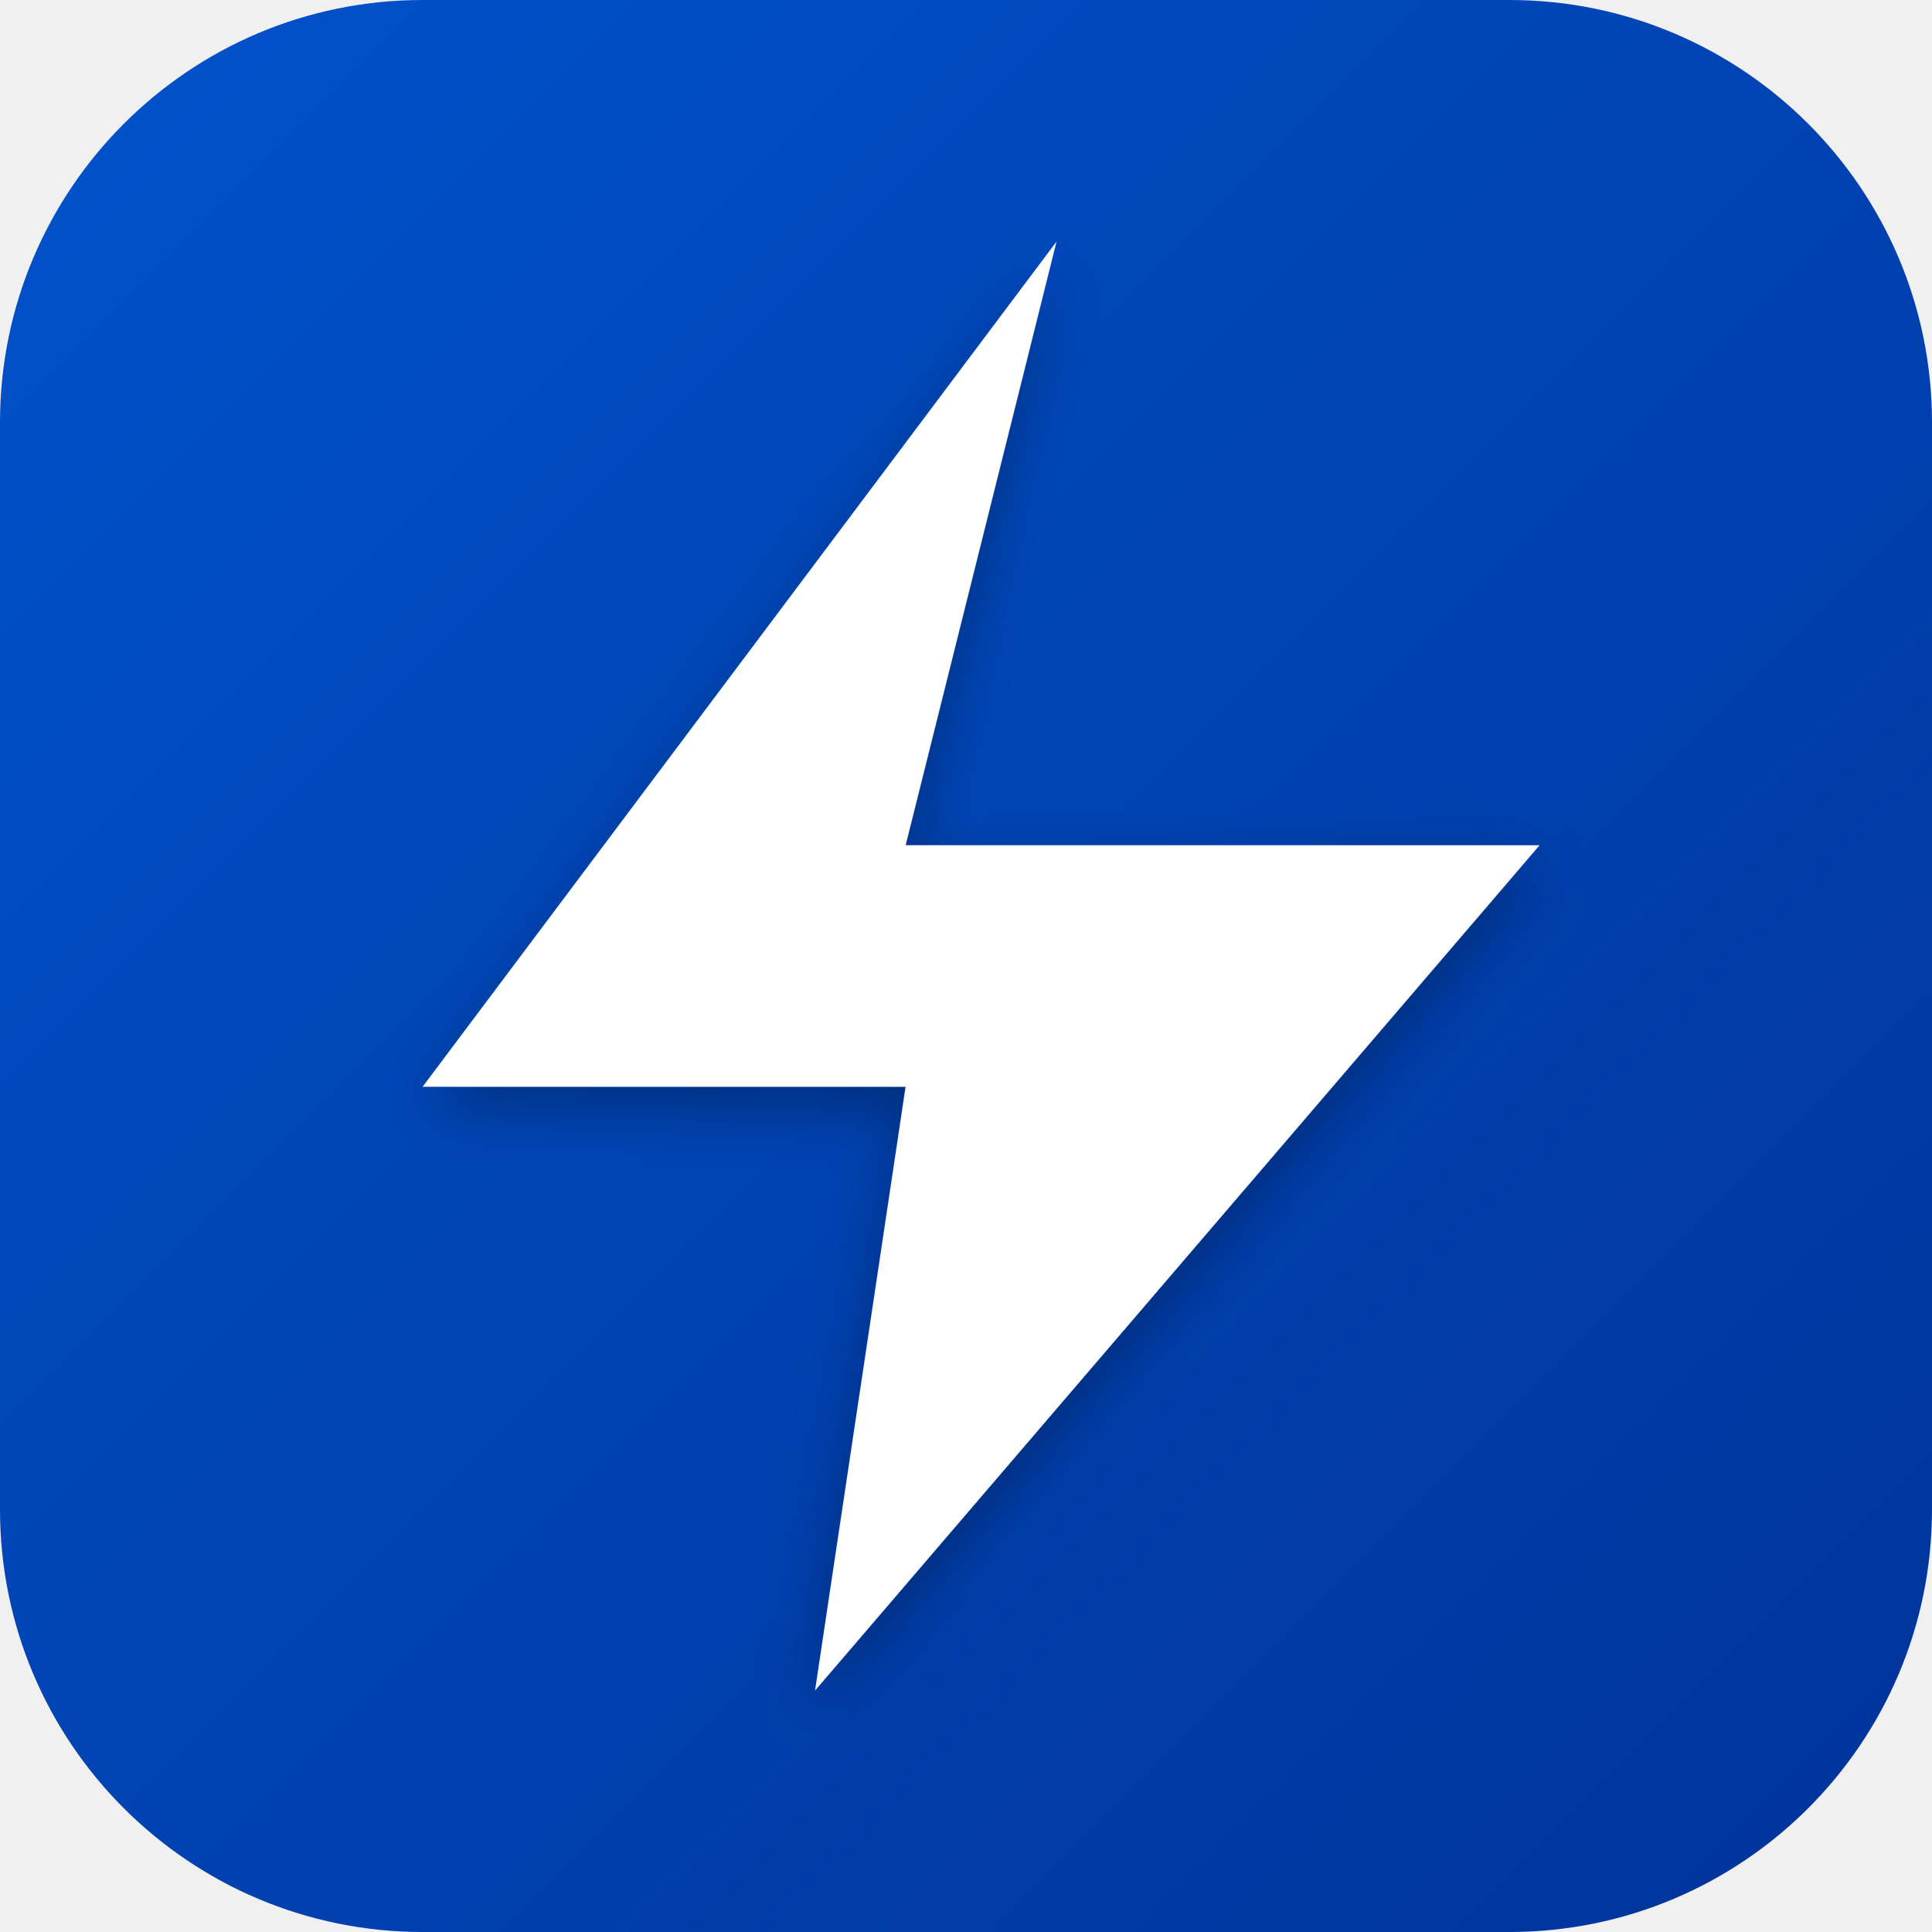
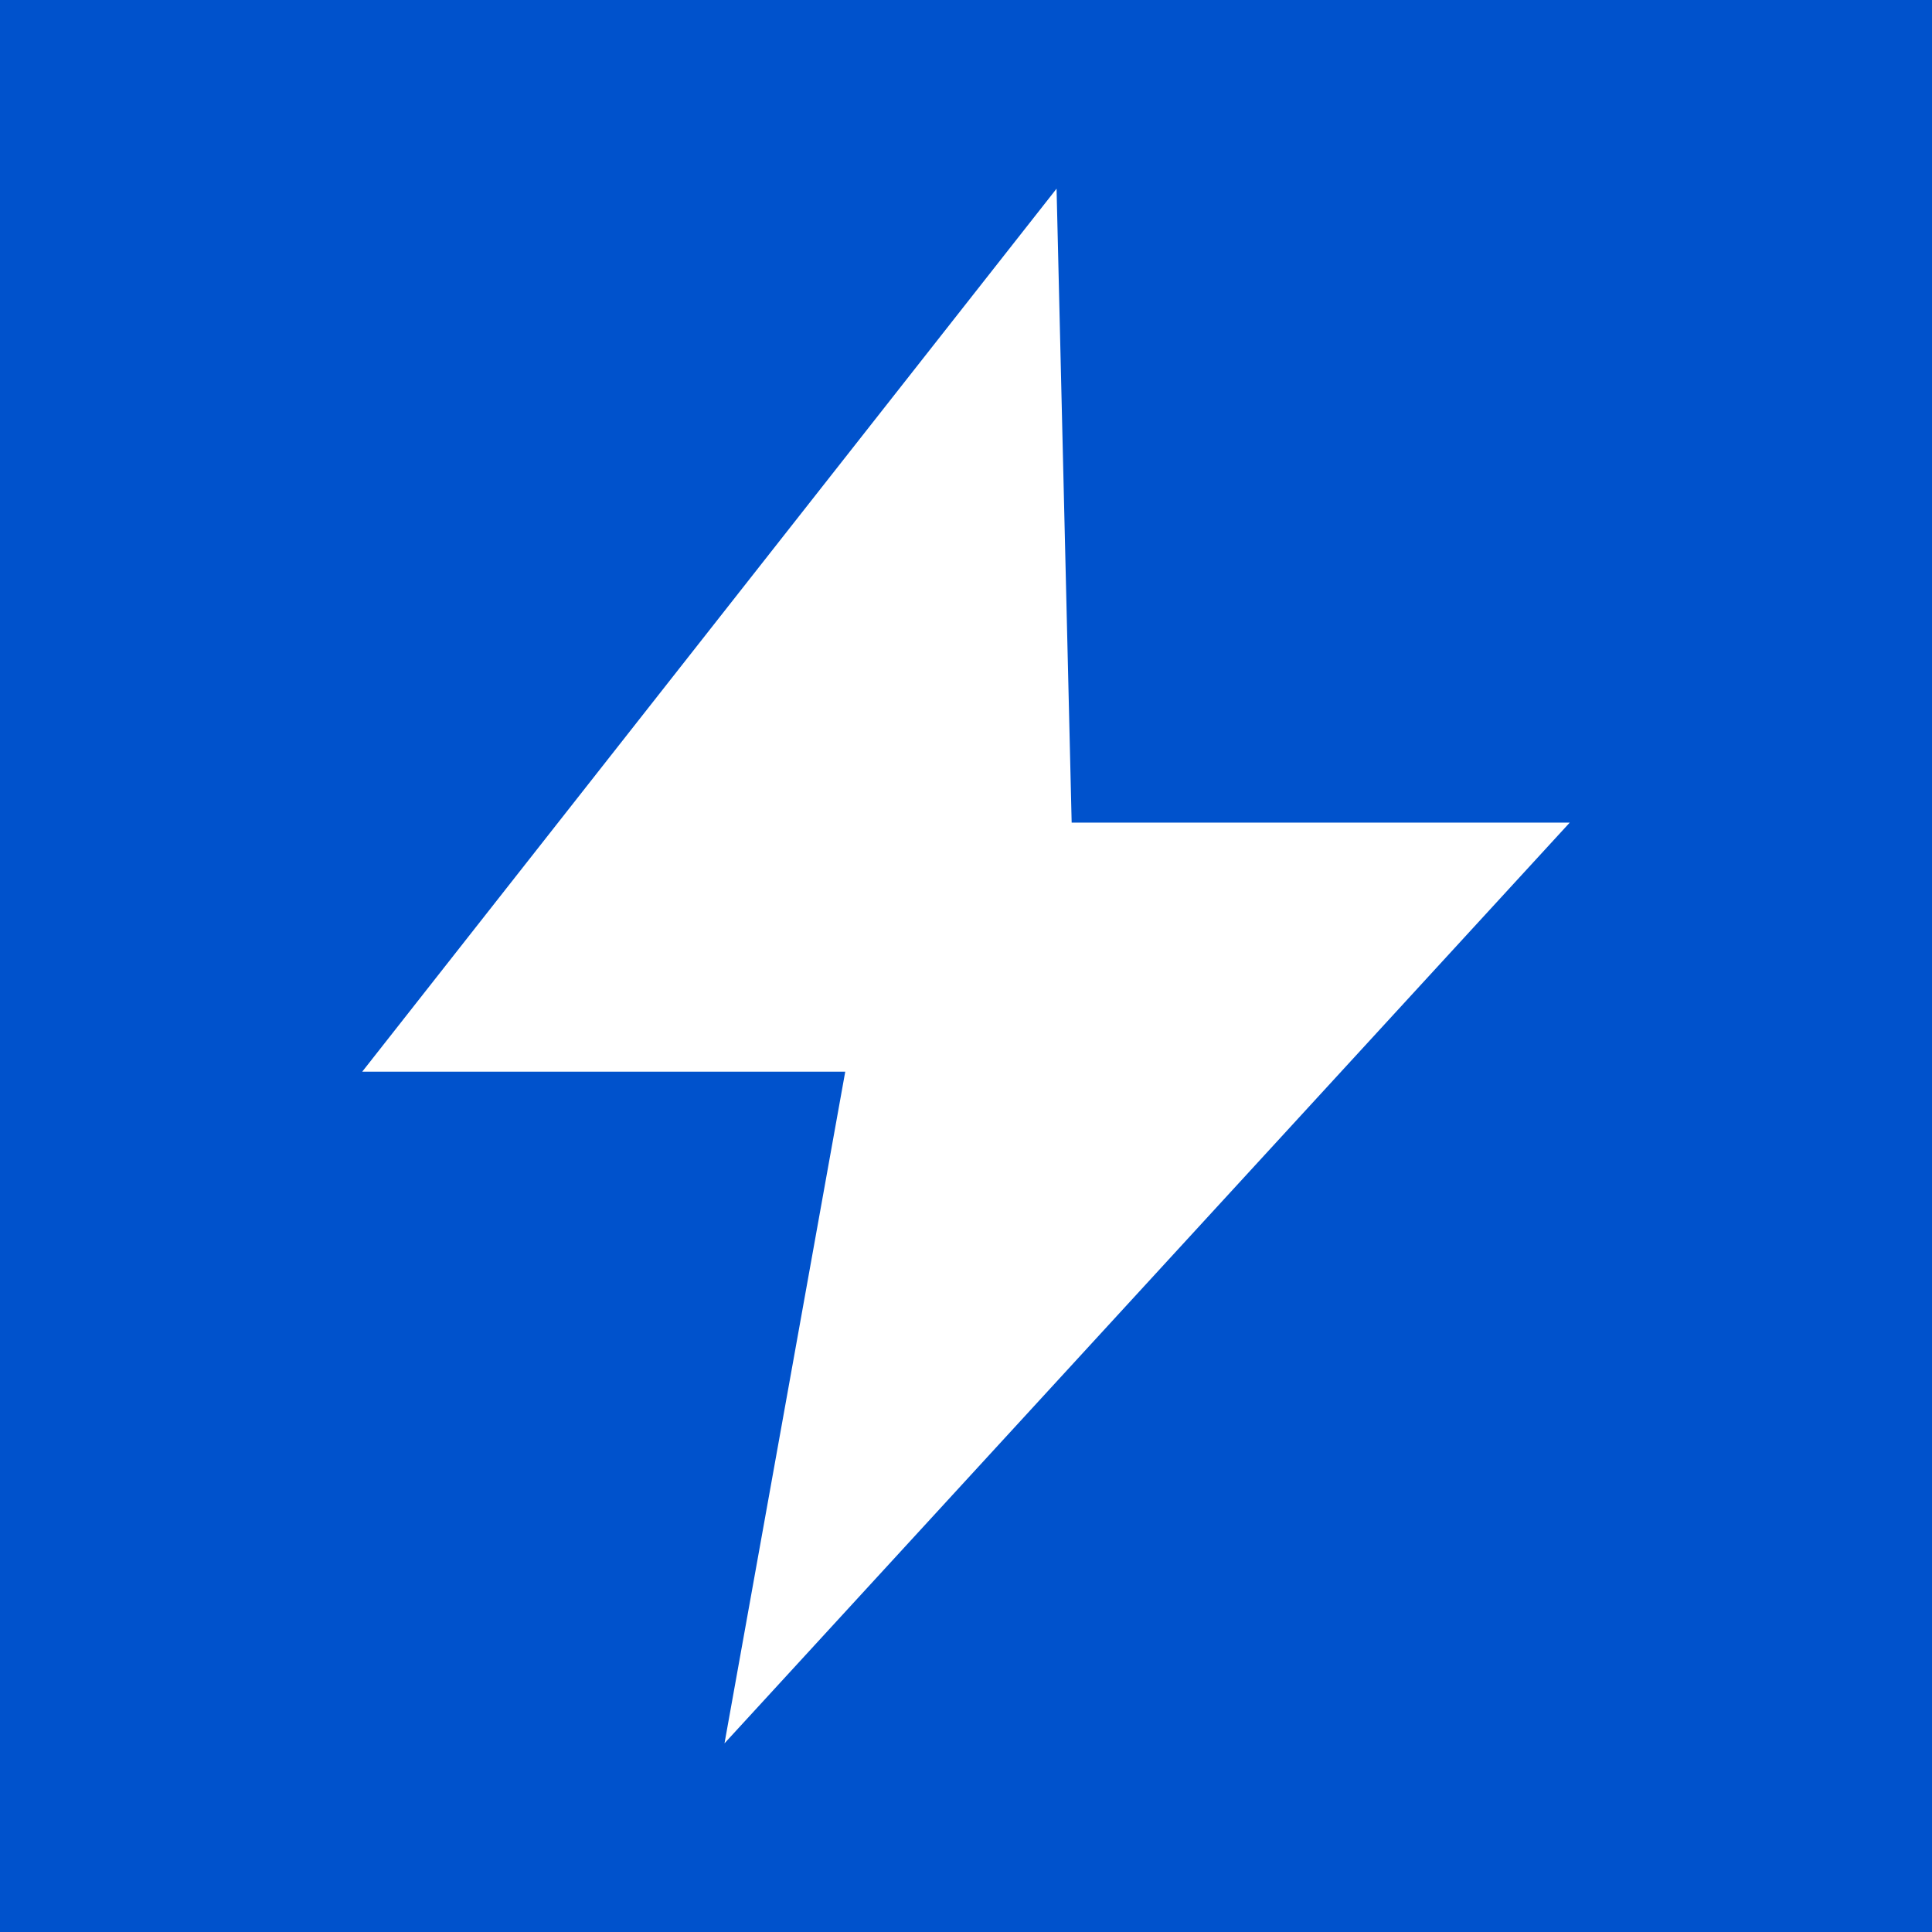
<svg xmlns="http://www.w3.org/2000/svg" viewBox="0 0 512 512" width="512" height="512">
-   <defs>
-     <linearGradient id="bgGrad" x1="0%" y1="0%" x2="100%" y2="100%">
-       <stop offset="0%" stop-color="#0052cc" />
-       <stop offset="100%" stop-color="#003399" />
-     </linearGradient>
-     <filter id="shadow" x="-10%" y="-10%" width="120%" height="120%">
-       <feDropShadow dx="0" dy="6" stdDeviation="8" flood-color="#000000" flood-opacity="0.3" />
-     </filter>
-   </defs>
-   <rect width="512" height="512" rx="112" fill="url(#bgGrad)" />
-   <path d="M280 64L112 288h128l-24 160 192-224H240z" fill="#ffffff" filter="url(#shadow)" />
+   <rect width="512" height="512" fill="#0052cc" />
+   <path d="M 280 50 L 96 284 H 224 L 192 462 L 416 218 H 284 Z" fill="#ffffff" />
</svg>
